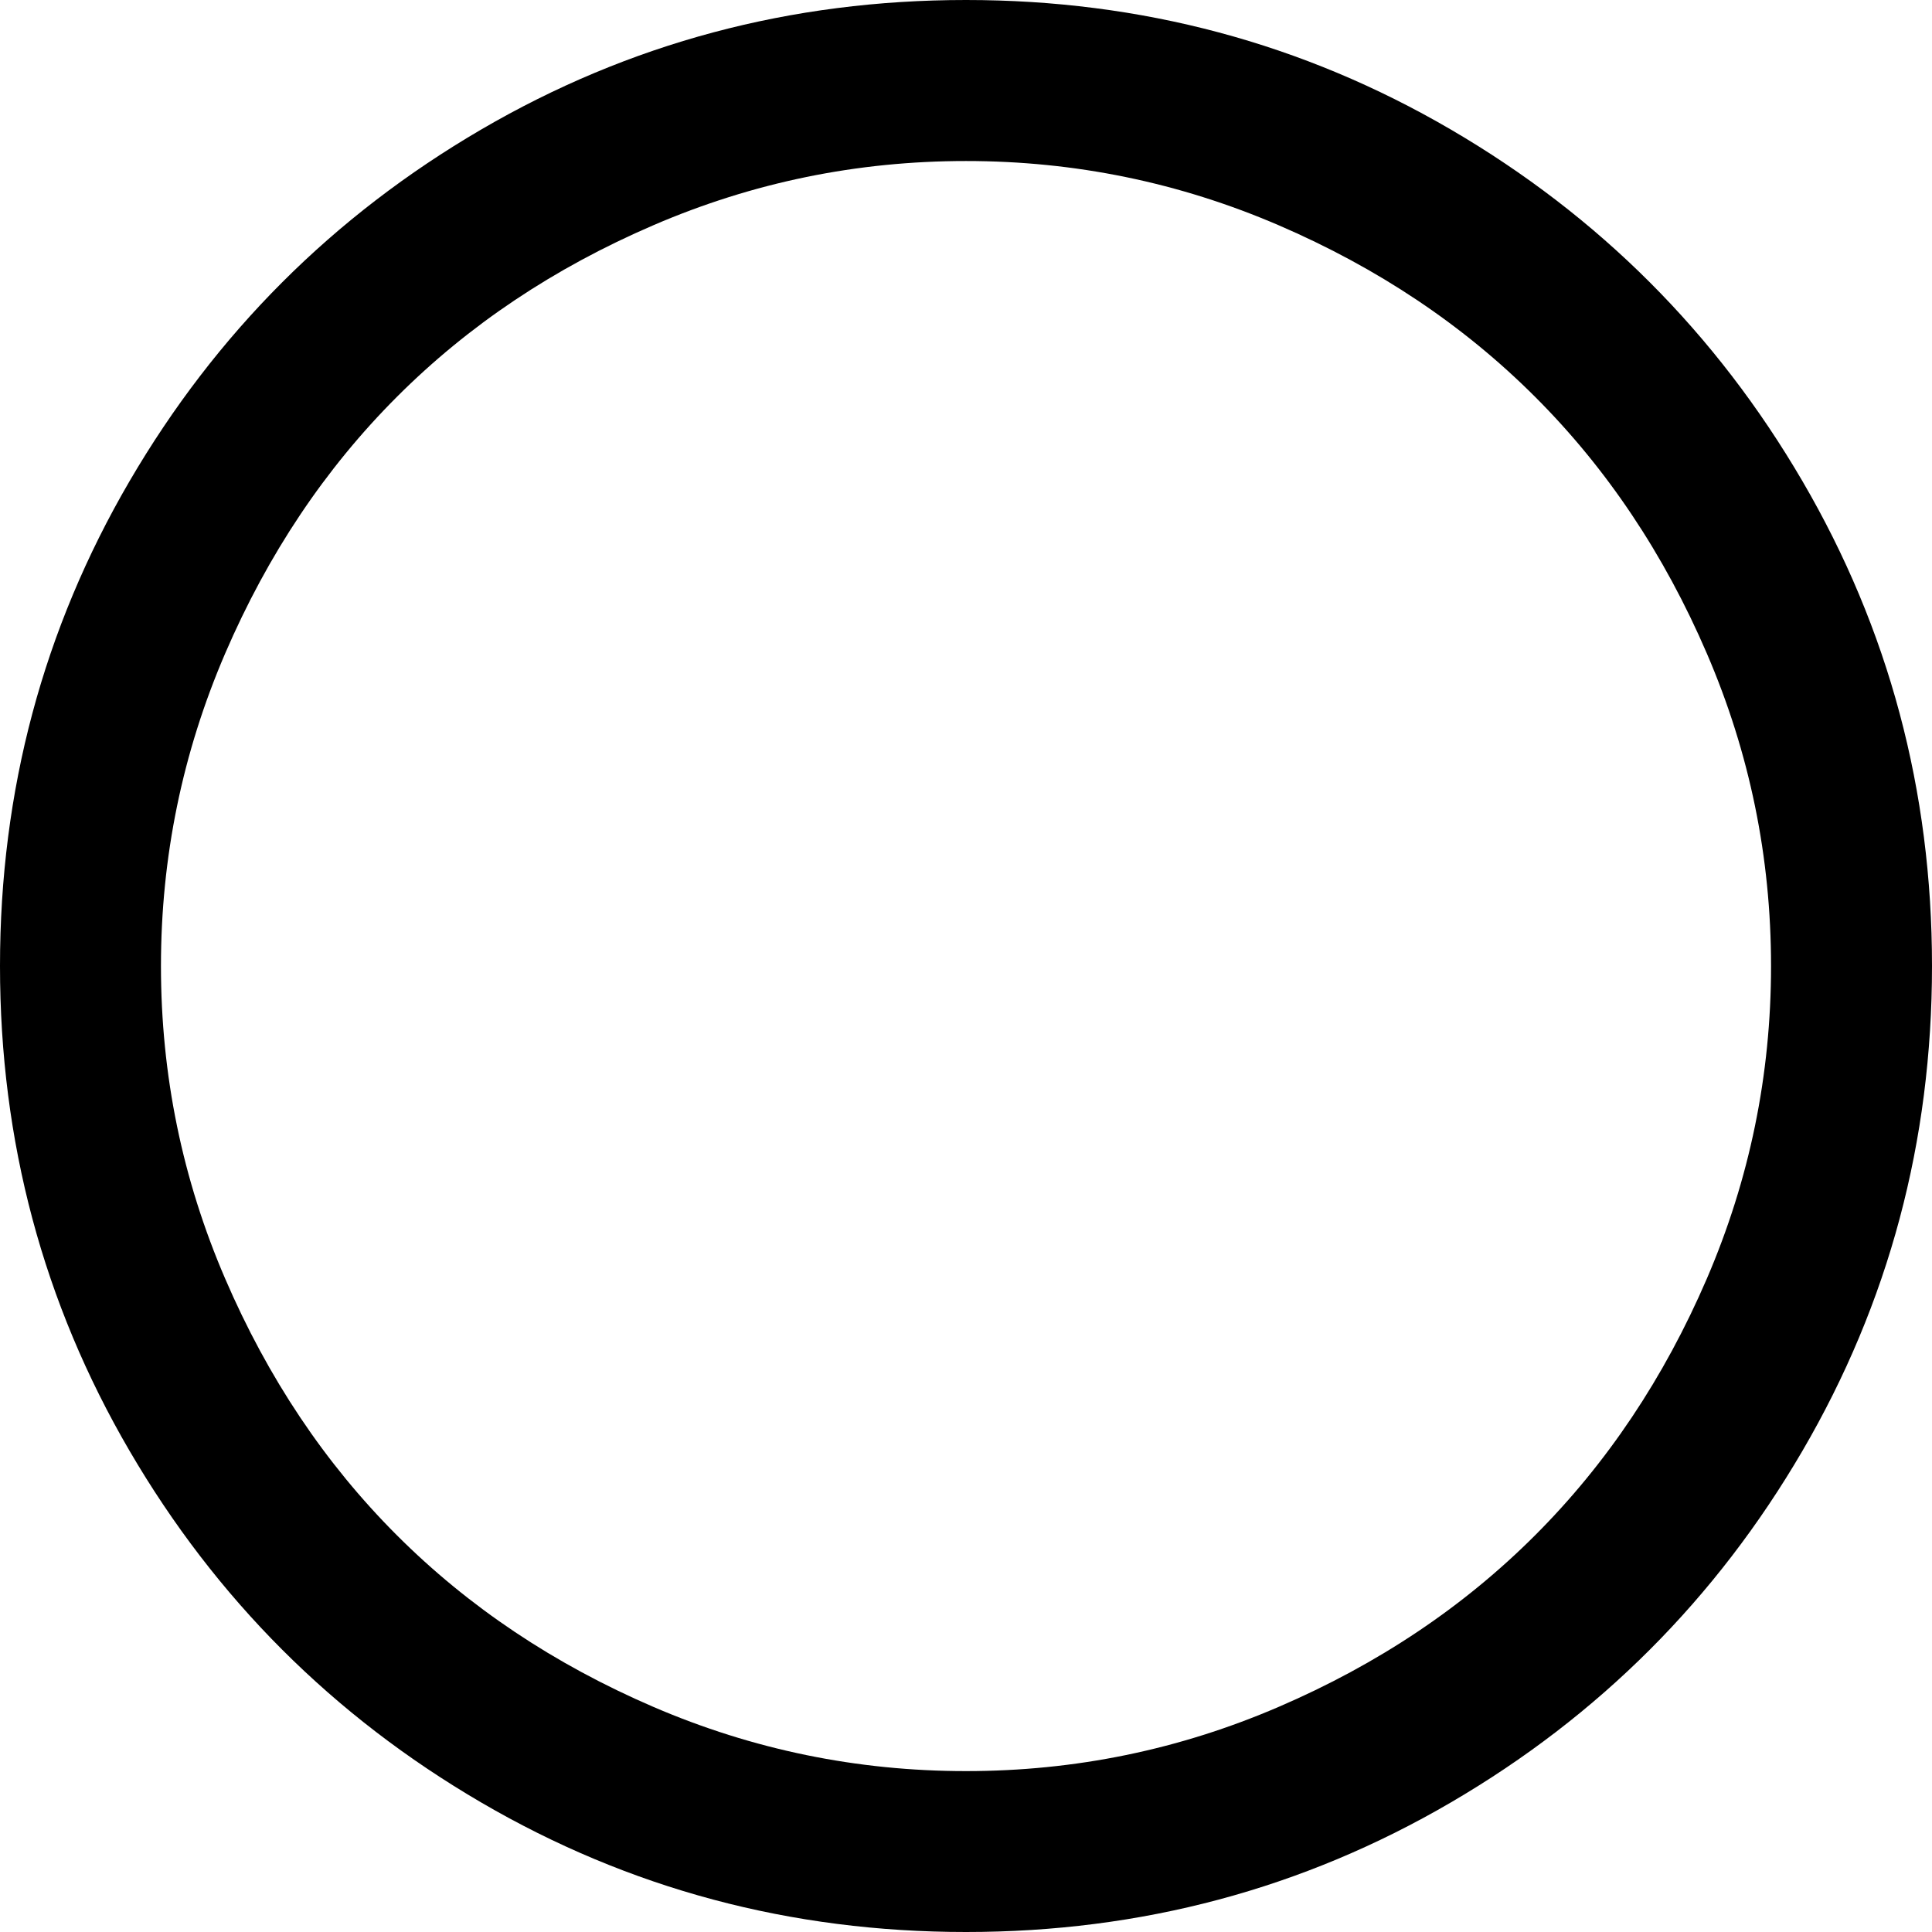
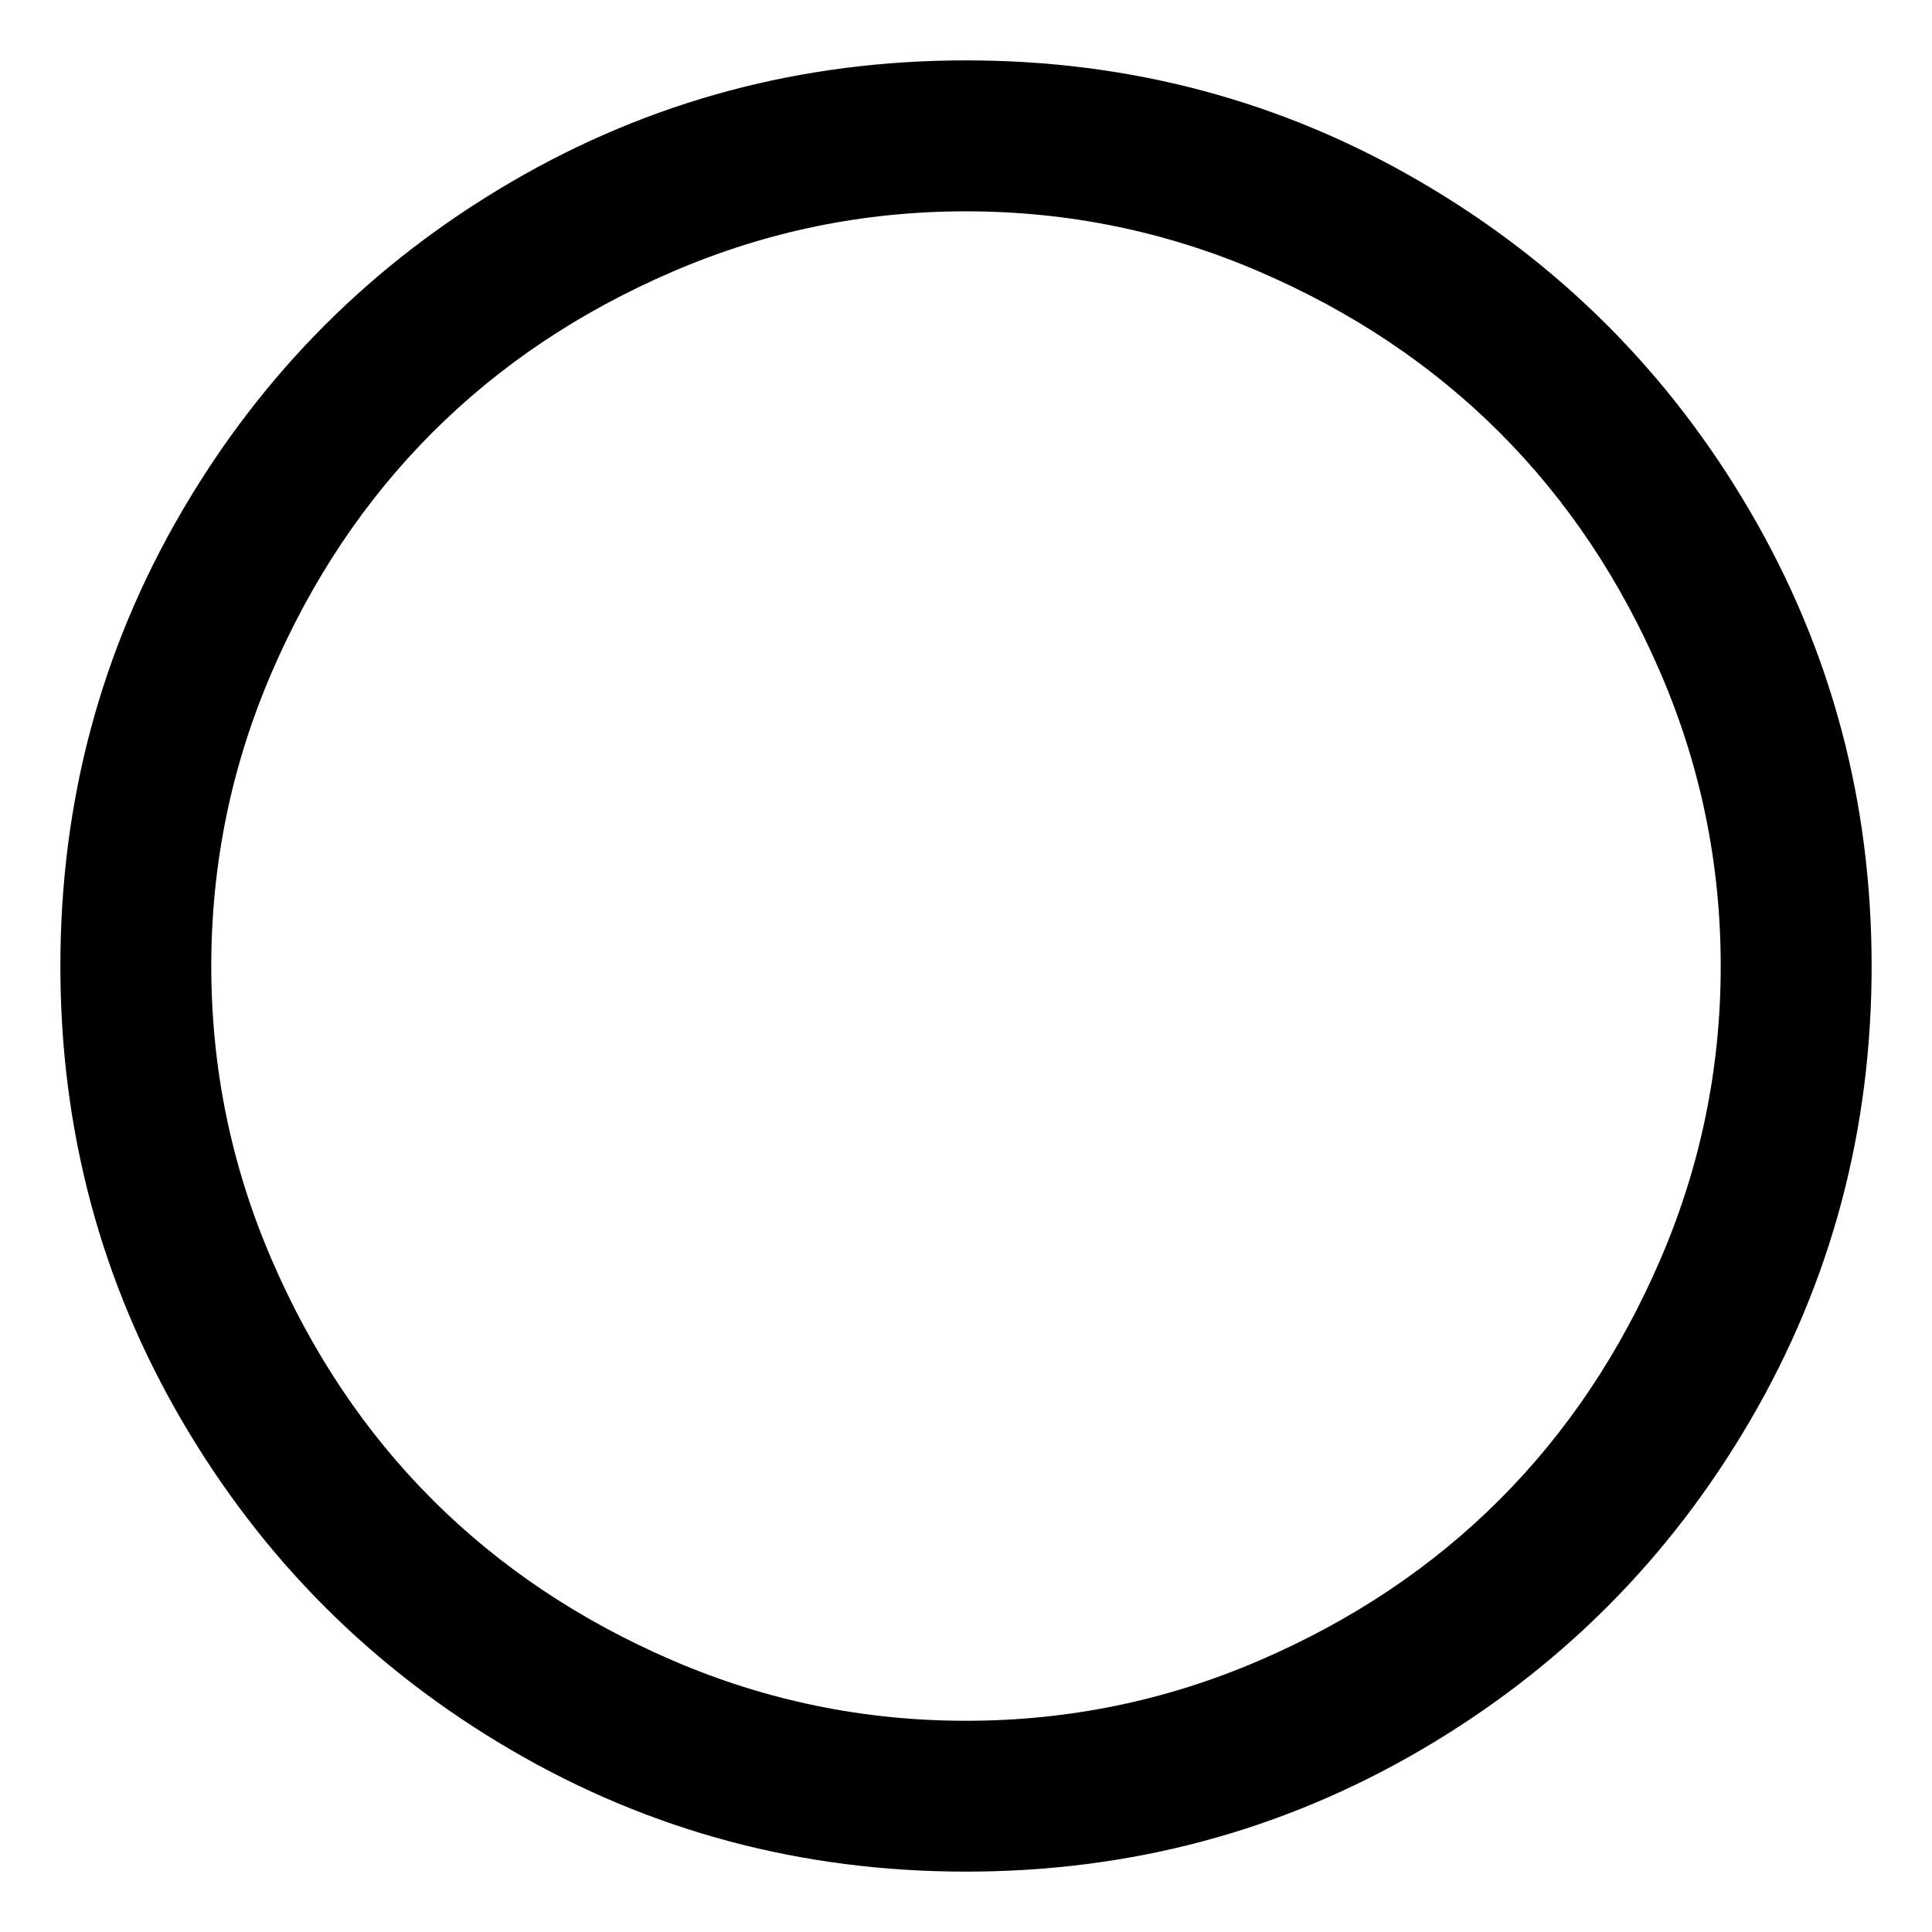
- <svg xmlns="http://www.w3.org/2000/svg" width="32" height="32" viewBox="0 0 32 32">
-   <path d="M16 2.667c-1.806 0-3.531.354-5.177 1.063-1.646.708-3.063 1.656-4.25 2.844-1.188 1.188-2.135 2.604-2.844 4.25-.708 1.646-1.063 3.372-1.063 5.177 0 1.806.354 3.531 1.063 5.177.708 1.646 1.656 3.063 2.844 4.25 1.188 1.188 2.604 2.135 4.25 2.844 1.646.708 3.372 1.063 5.177 1.063 1.806 0 3.531-.354 5.177-1.063 1.646-.708 3.063-1.656 4.25-2.844 1.188-1.188 2.135-2.604 2.844-4.25.708-1.646 1.063-3.372 1.063-5.177 0-1.806-.354-3.531-1.063-5.177-.708-1.646-1.656-3.063-2.844-4.25-1.188-1.188-2.604-2.135-4.25-2.844-1.646-.708-3.372-1.063-5.177-1.063zm16 13.333c0 2.903-.715 5.58-2.146 8.031-1.431 2.451-3.372 4.392-5.823 5.823-2.451 1.431-5.128 2.146-8.031 2.146-2.903 0-5.58-.715-8.031-2.146-2.451-1.431-4.392-3.372-5.823-5.823-1.431-2.451-2.146-5.128-2.146-8.031 0-2.903.715-5.58 2.146-8.031 1.431-2.451 3.372-4.392 5.823-5.823 2.451-1.431 5.128-2.146 8.031-2.146 2.903 0 5.58.715 8.031 2.146 2.451 1.431 4.392 3.372 5.823 5.823 1.431 2.451 2.146 5.128 2.146 8.031z" fill="#000" fill-rule="nonzero" />
+ <svg xmlns="http://www.w3.org/2000/svg" version="1.1" id="Layer_1" x="0px" y="0px" viewBox="-159 -63 256 256" enable-background="new -159 -63 256 256" xml:space="preserve">
+   <path d="M-31-34.998c-13.545,0-26.483,2.655-38.827,7.973c-12.345,5.31-22.972,12.42-31.875,21.33  c-8.91,8.91-16.013,19.53-21.33,31.875c-5.31,12.345-7.973,25.29-7.973,38.827c0,13.545,2.655,26.483,7.973,38.828  c5.31,12.345,12.42,22.972,21.33,31.875c8.91,8.91,19.53,16.013,31.875,21.33c12.345,5.31,25.29,7.973,38.827,7.973  c13.545,0,26.483-2.655,38.827-7.973c12.345-5.31,22.972-12.42,31.875-21.33c8.91-8.91,16.013-19.53,21.33-31.875  c5.31-12.345,7.972-25.29,7.972-38.828c0-13.545-2.655-26.482-7.972-38.827c-5.31-12.345-12.42-22.972-21.33-31.875  c-8.91-8.91-19.53-16.013-31.875-21.33C-4.517-32.335-17.462-34.998-31-34.998z M89,65c0,21.772-5.363,41.85-16.095,60.232  s-25.29,32.94-43.672,43.673S-9.228,185-31,185s-41.85-5.363-60.232-16.095s-32.94-25.29-43.673-43.673S-151,86.772-151,65  s5.363-41.85,16.095-60.233s25.29-32.94,43.673-43.672S-52.772-55-31-55s41.85,5.362,60.233,16.095s32.94,25.29,43.672,43.672  S89,43.228,89,65z" />
</svg>
